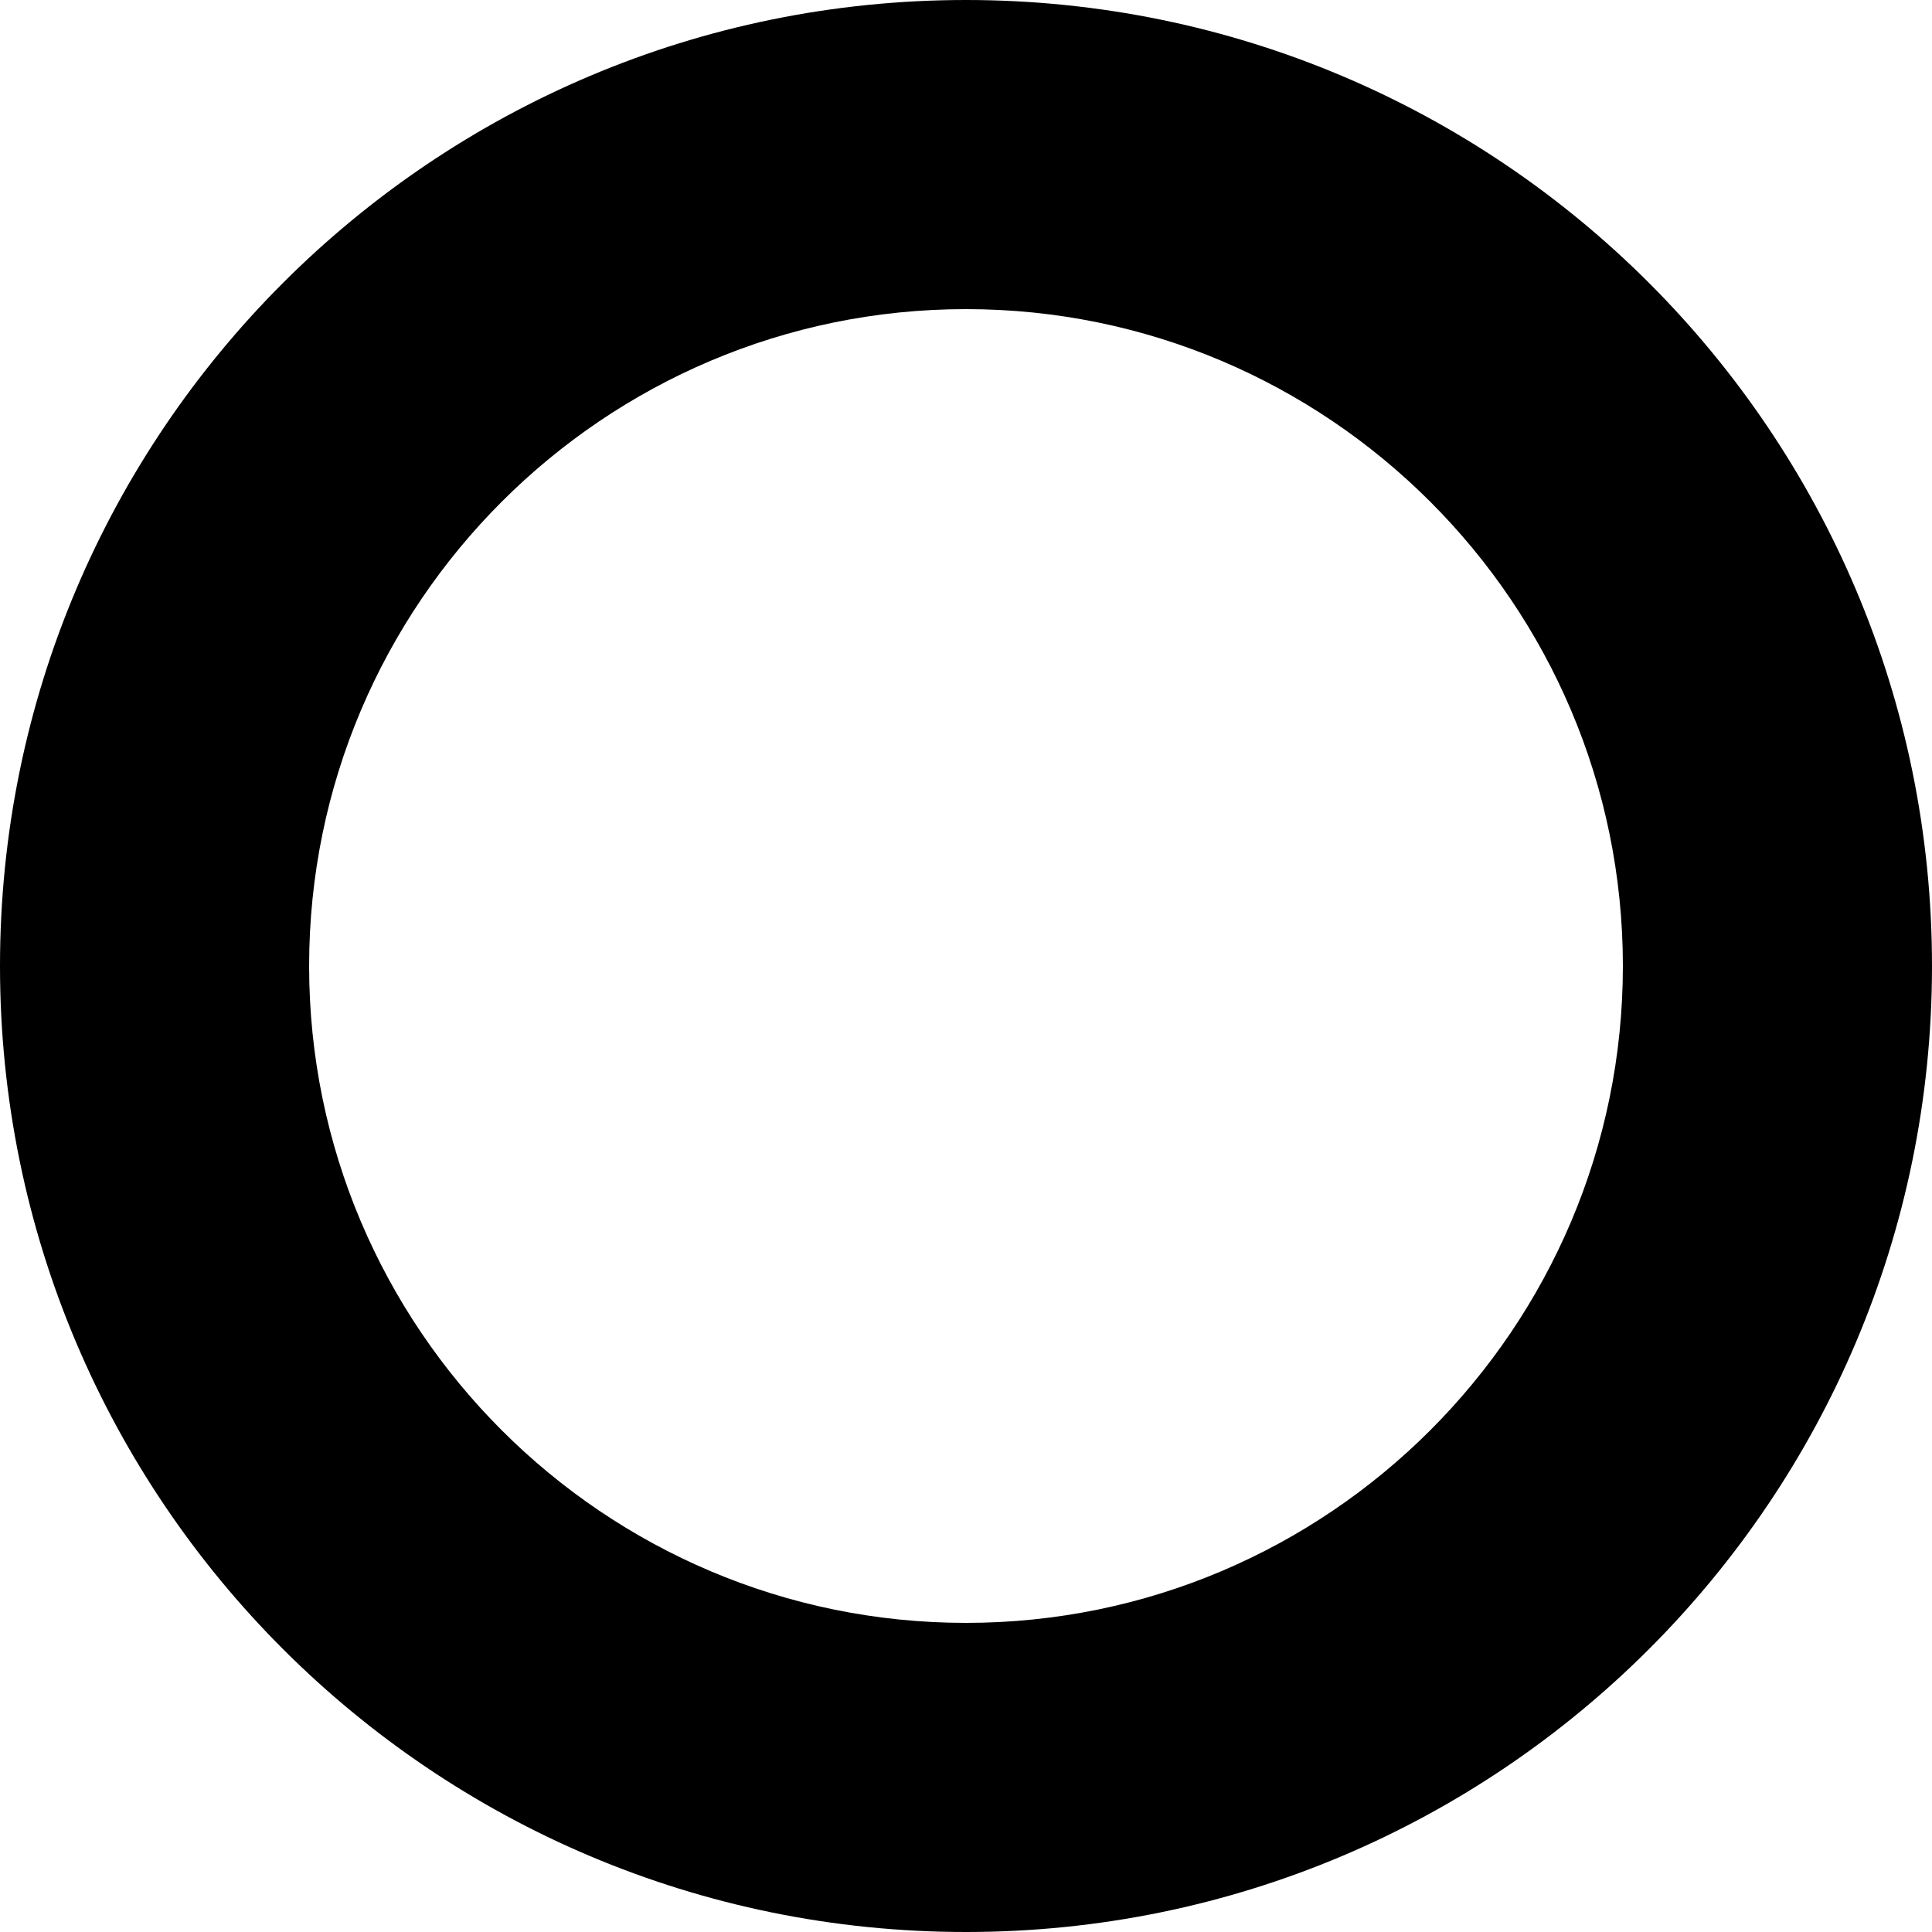
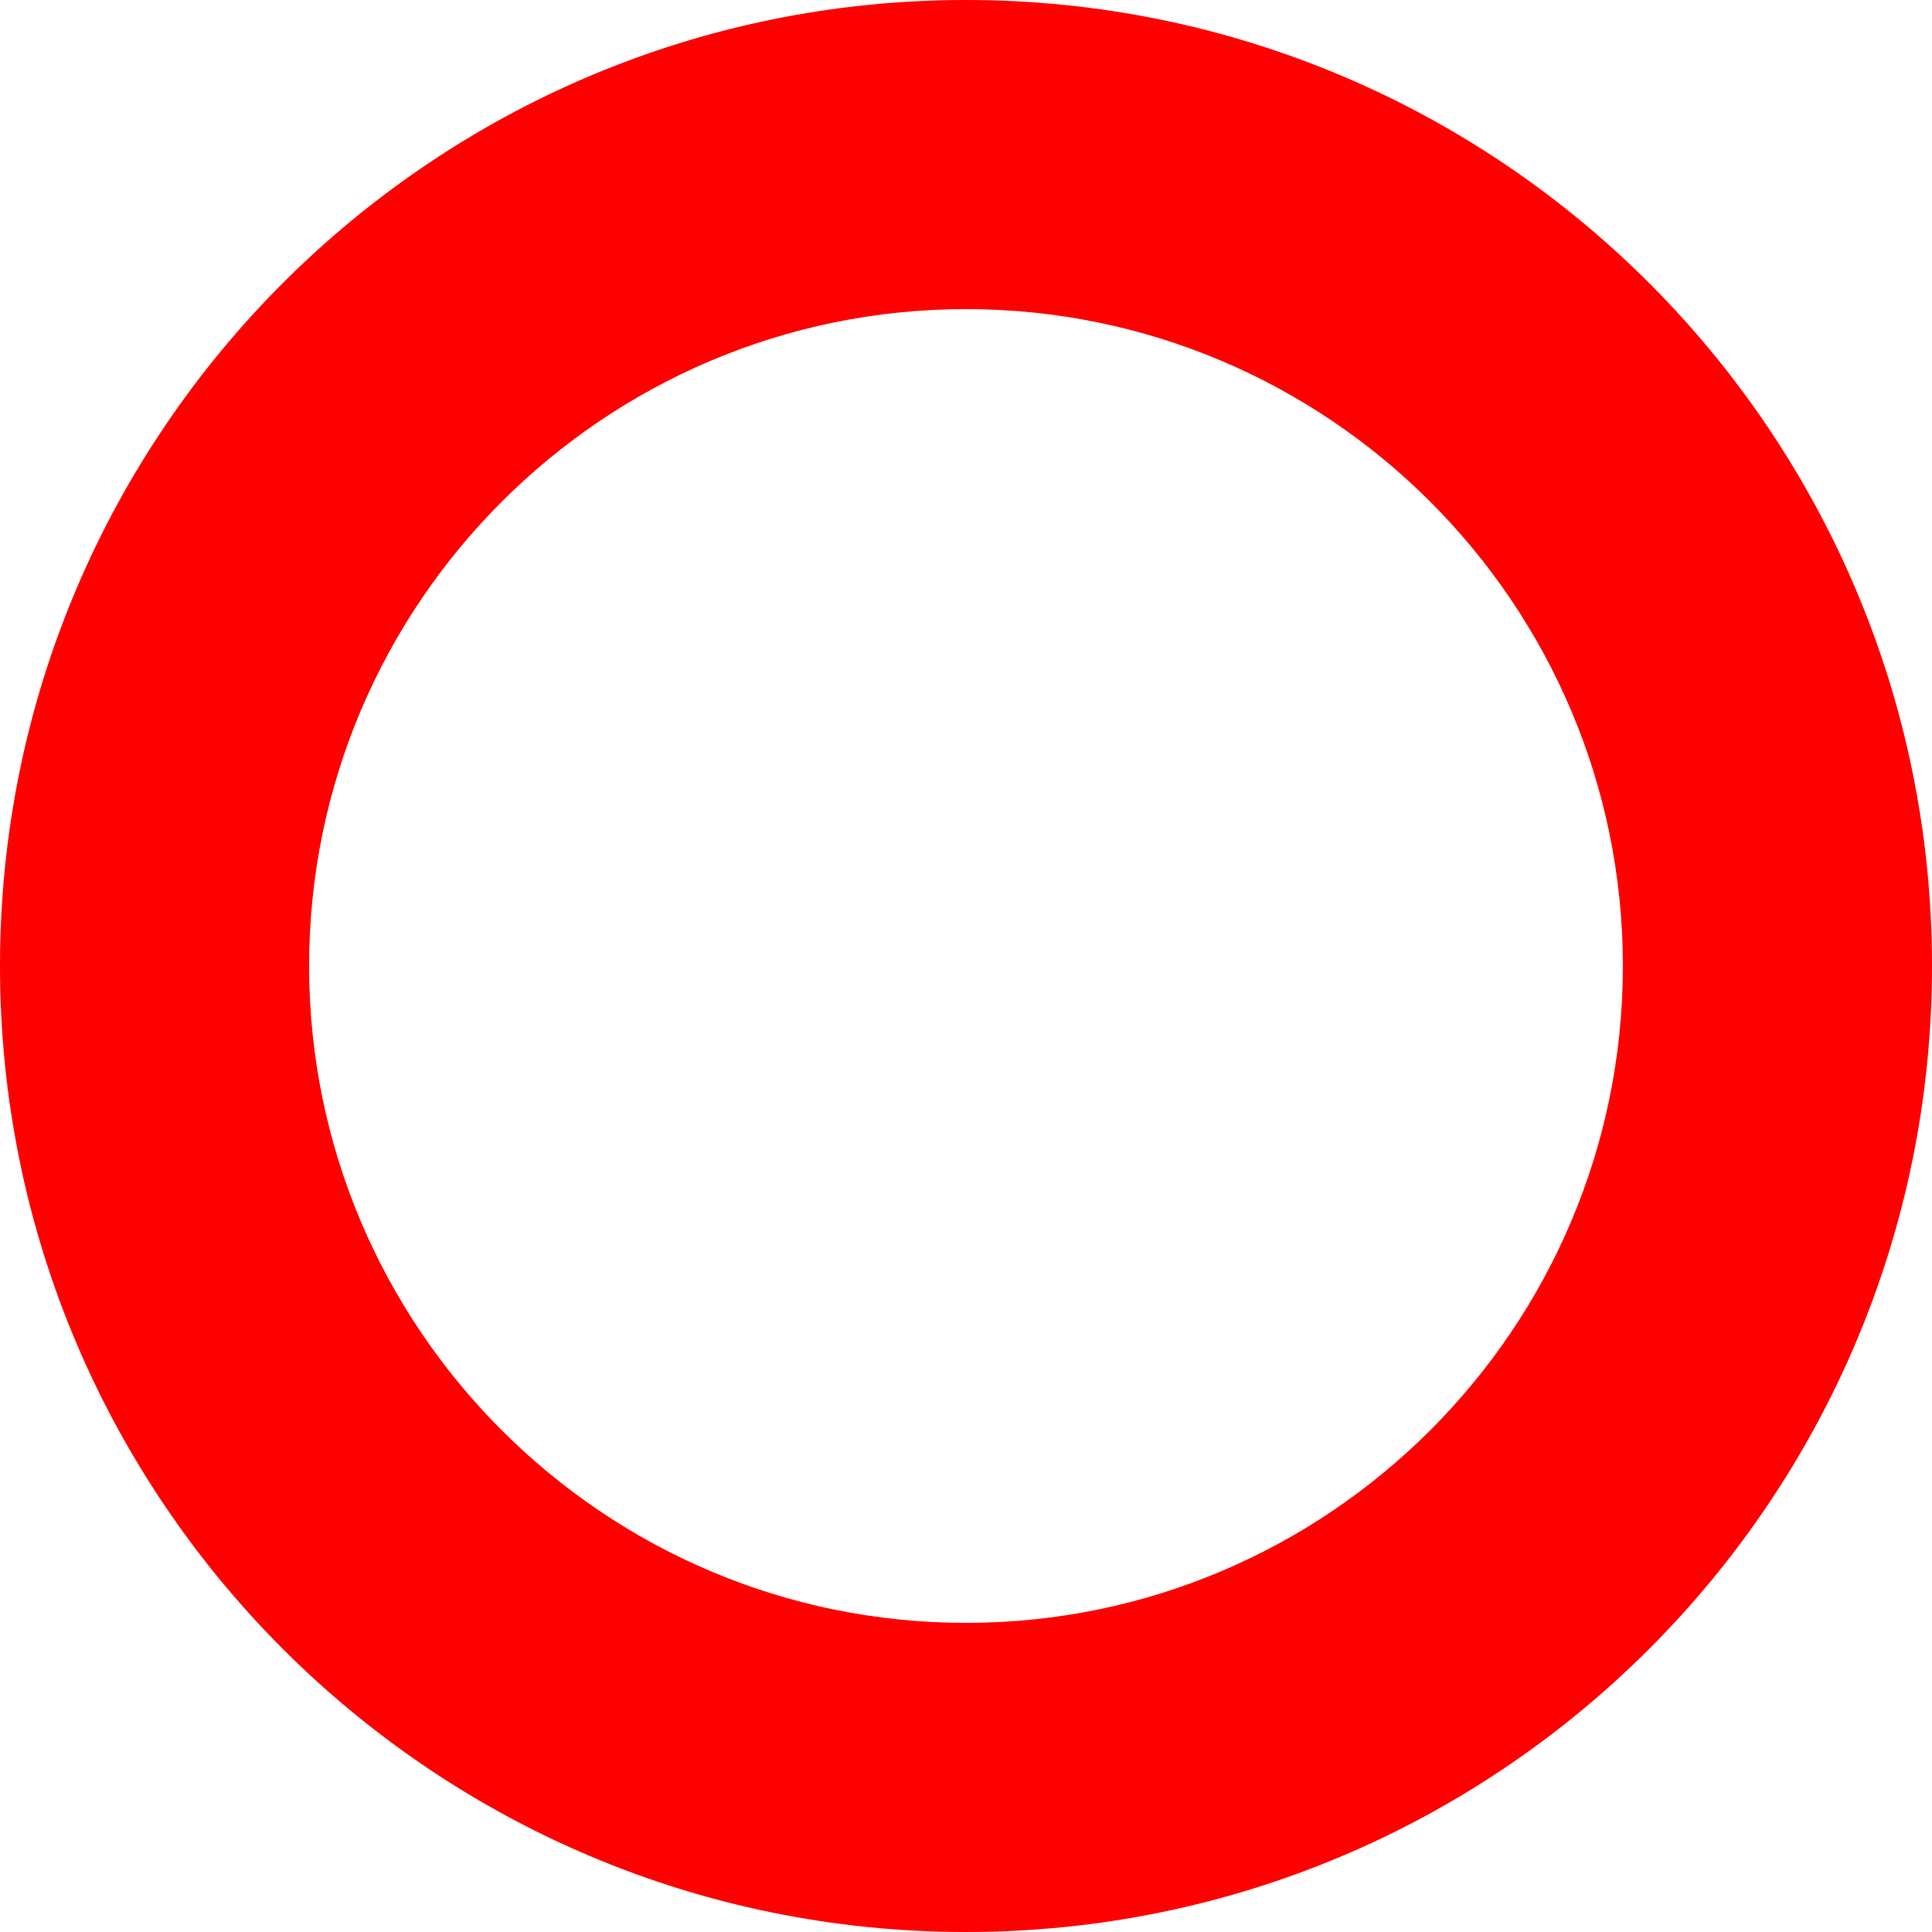
- <svg xmlns="http://www.w3.org/2000/svg" version="1.1" id="Layer_1" x="0px" y="0px" width="25px" height="25px" viewBox="0 0 25 25" enable-background="new 0 0 25 25" xml:space="preserve">
+ <svg xmlns="http://www.w3.org/2000/svg" version="1.1" id="Layer_1" x="0px" y="0px" width="25px" height="25px" viewBox="0 0 25 25" enable-background="new 0 0 25 25" xml:space="preserve" style="fill:red;">
  <path d="M12.5,4c4.687,0,8.5,3.813,8.5,8.5c0,4.687-3.813,8.5-8.5,8.5C7.813,21,4,17.187,4,12.5C4,7.813,7.813,4,12.5,4 M12.5,0  C5.597,0,0,5.597,0,12.5S5.597,25,12.5,25S25,19.403,25,12.5S19.403,0,12.5,0L12.5,0z" />
</svg>
